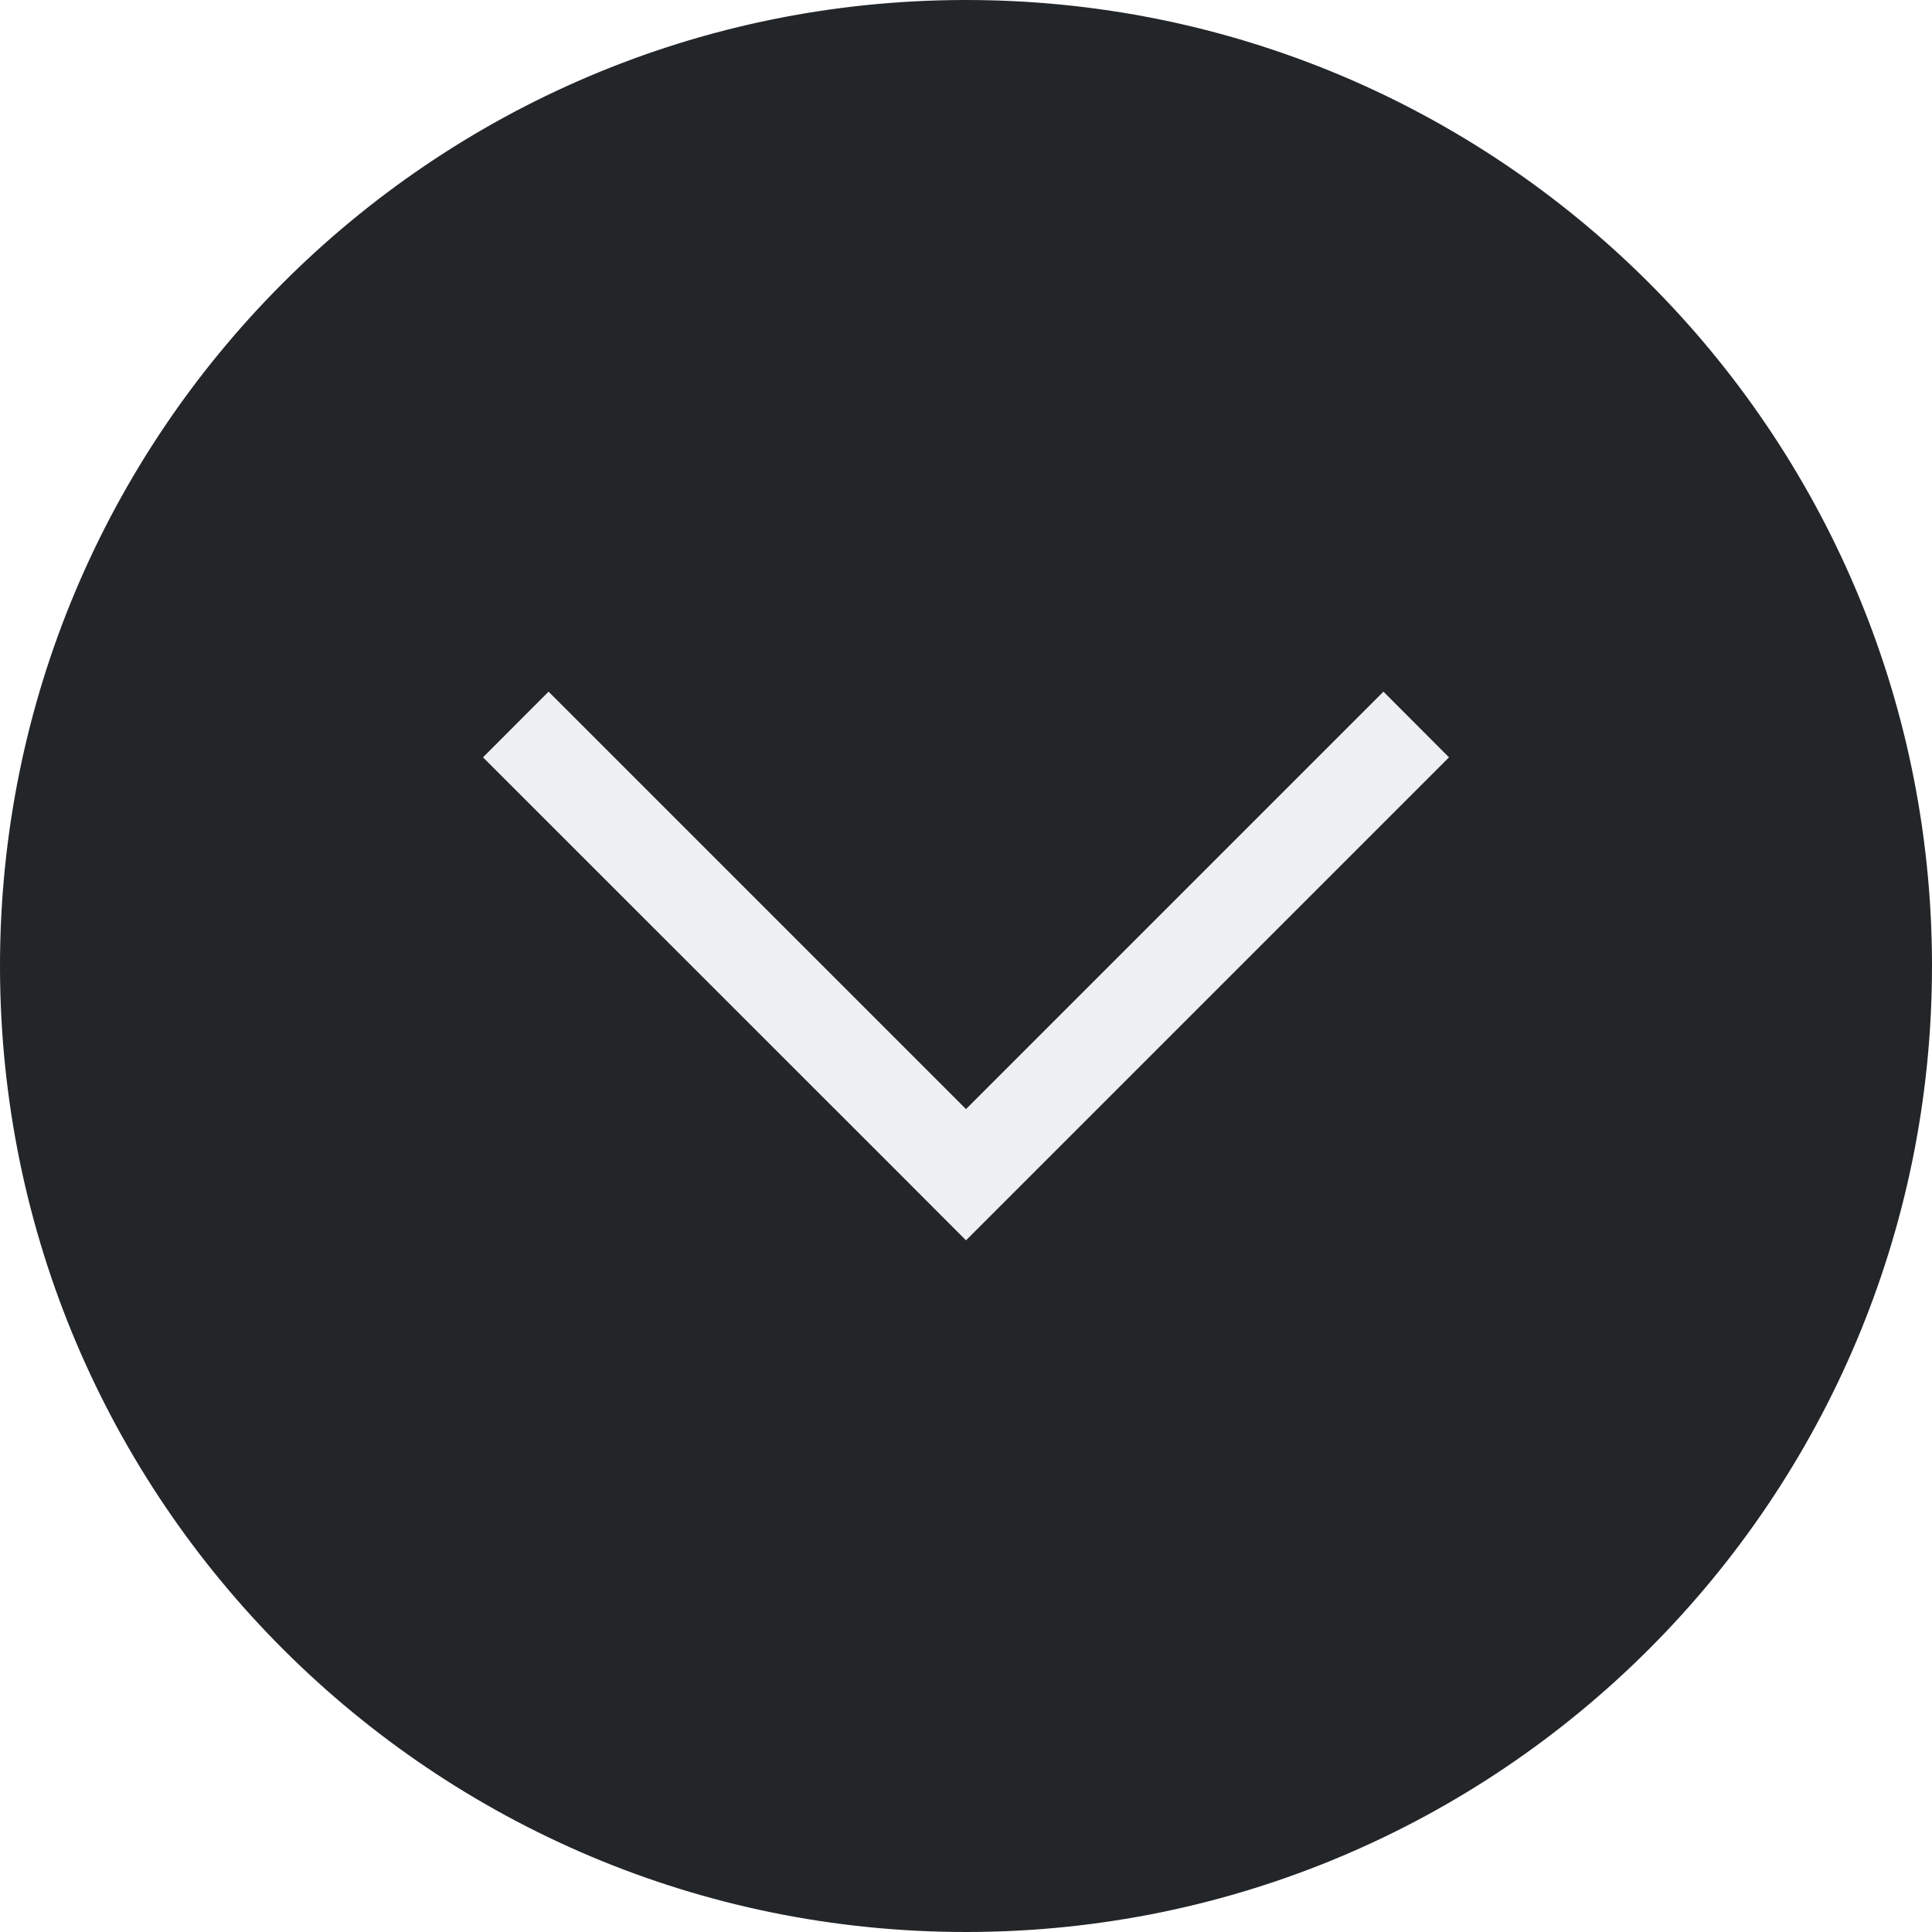
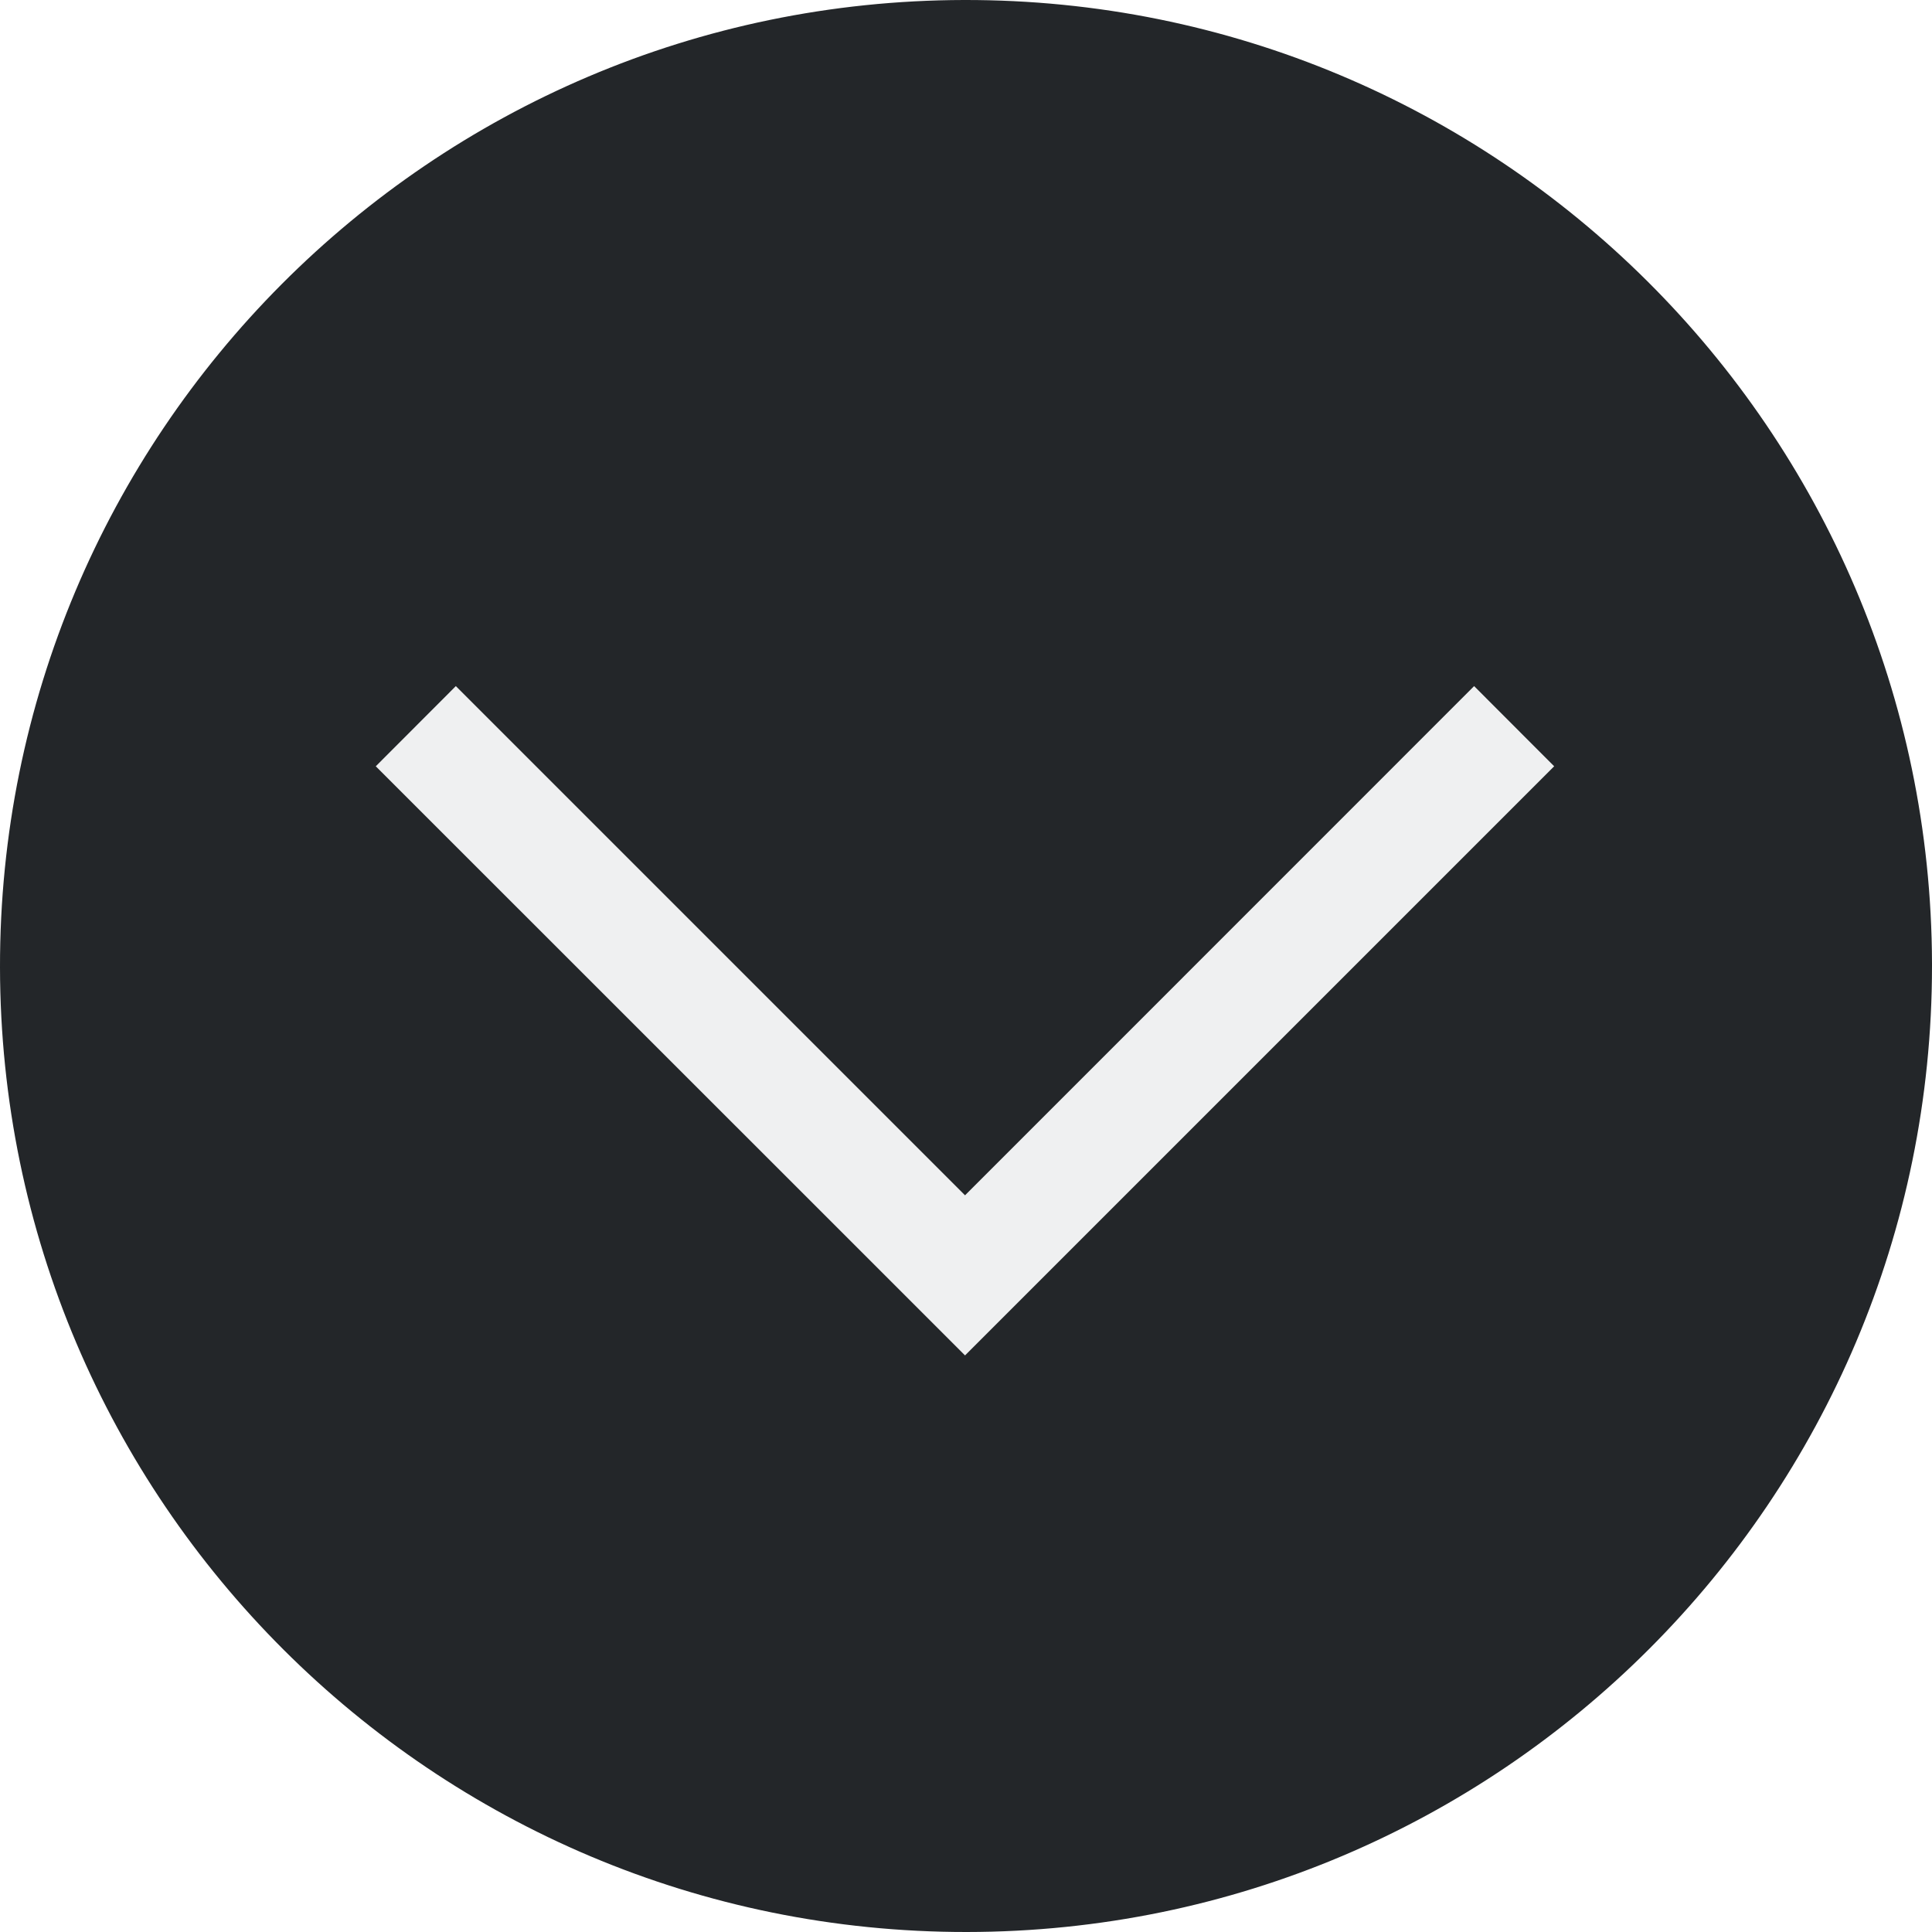
- <svg xmlns="http://www.w3.org/2000/svg" width="16" height="16" viewBox="0 0 16 16" fill="none" version="1.1" id="svg1">
-   <defs id="defs1" />
-   <path style="fill:#232629;fill-opacity:1;fill-rule:evenodd;stroke:none;stroke-width:3.427;stroke-linecap:round;stroke-linejoin:round;stroke-miterlimit:0;paint-order:markers stroke fill" id="path2" d="M 16,8 A 8,8 0 0 1 8.006,16 8,8 0 0 1 8.2518706e-6,8.011 8,8 0 0 1 7.983,1.8566705e-5 8,8 0 0 1 16,7.977" />
-   <path style="fill:#eff0f1;fill-opacity:1;stroke-width:0.769" d="M 8,9.185 11.457,5.728 12,6.272 8.544,9.728 C 8.125,10.147 8.463,9.809 8,10.272 7.556,9.827 7.88,10.151 7.457,9.728 L 4,6.272 4.543,5.728 Z" id="path1-5" />
+ <svg xmlns="http://www.w3.org/2000/svg" width="16" height="16" version="1.1" viewBox="0 0 16 16">
+   <path d="m16 8a8 8 0 0 1-7.994 8 8 8 0 0 1-8.006-7.989 8 8 0 0 1 7.983-8.011 8 8 0 0 1 8.017 7.977" fill="#232629" fill-rule="evenodd" style="paint-order:markers stroke fill" />
+   <path d="m7.992 9.899 4.216-4.217 0.663 0.664-4.216 4.216c-0.511 0.511-0.099 0.099-0.663 0.663-0.542-0.542-0.147-0.147-0.663-0.663l-4.217-4.216 0.663-0.664z" fill="#eff0f1" stroke-width=".938" />
</svg>
